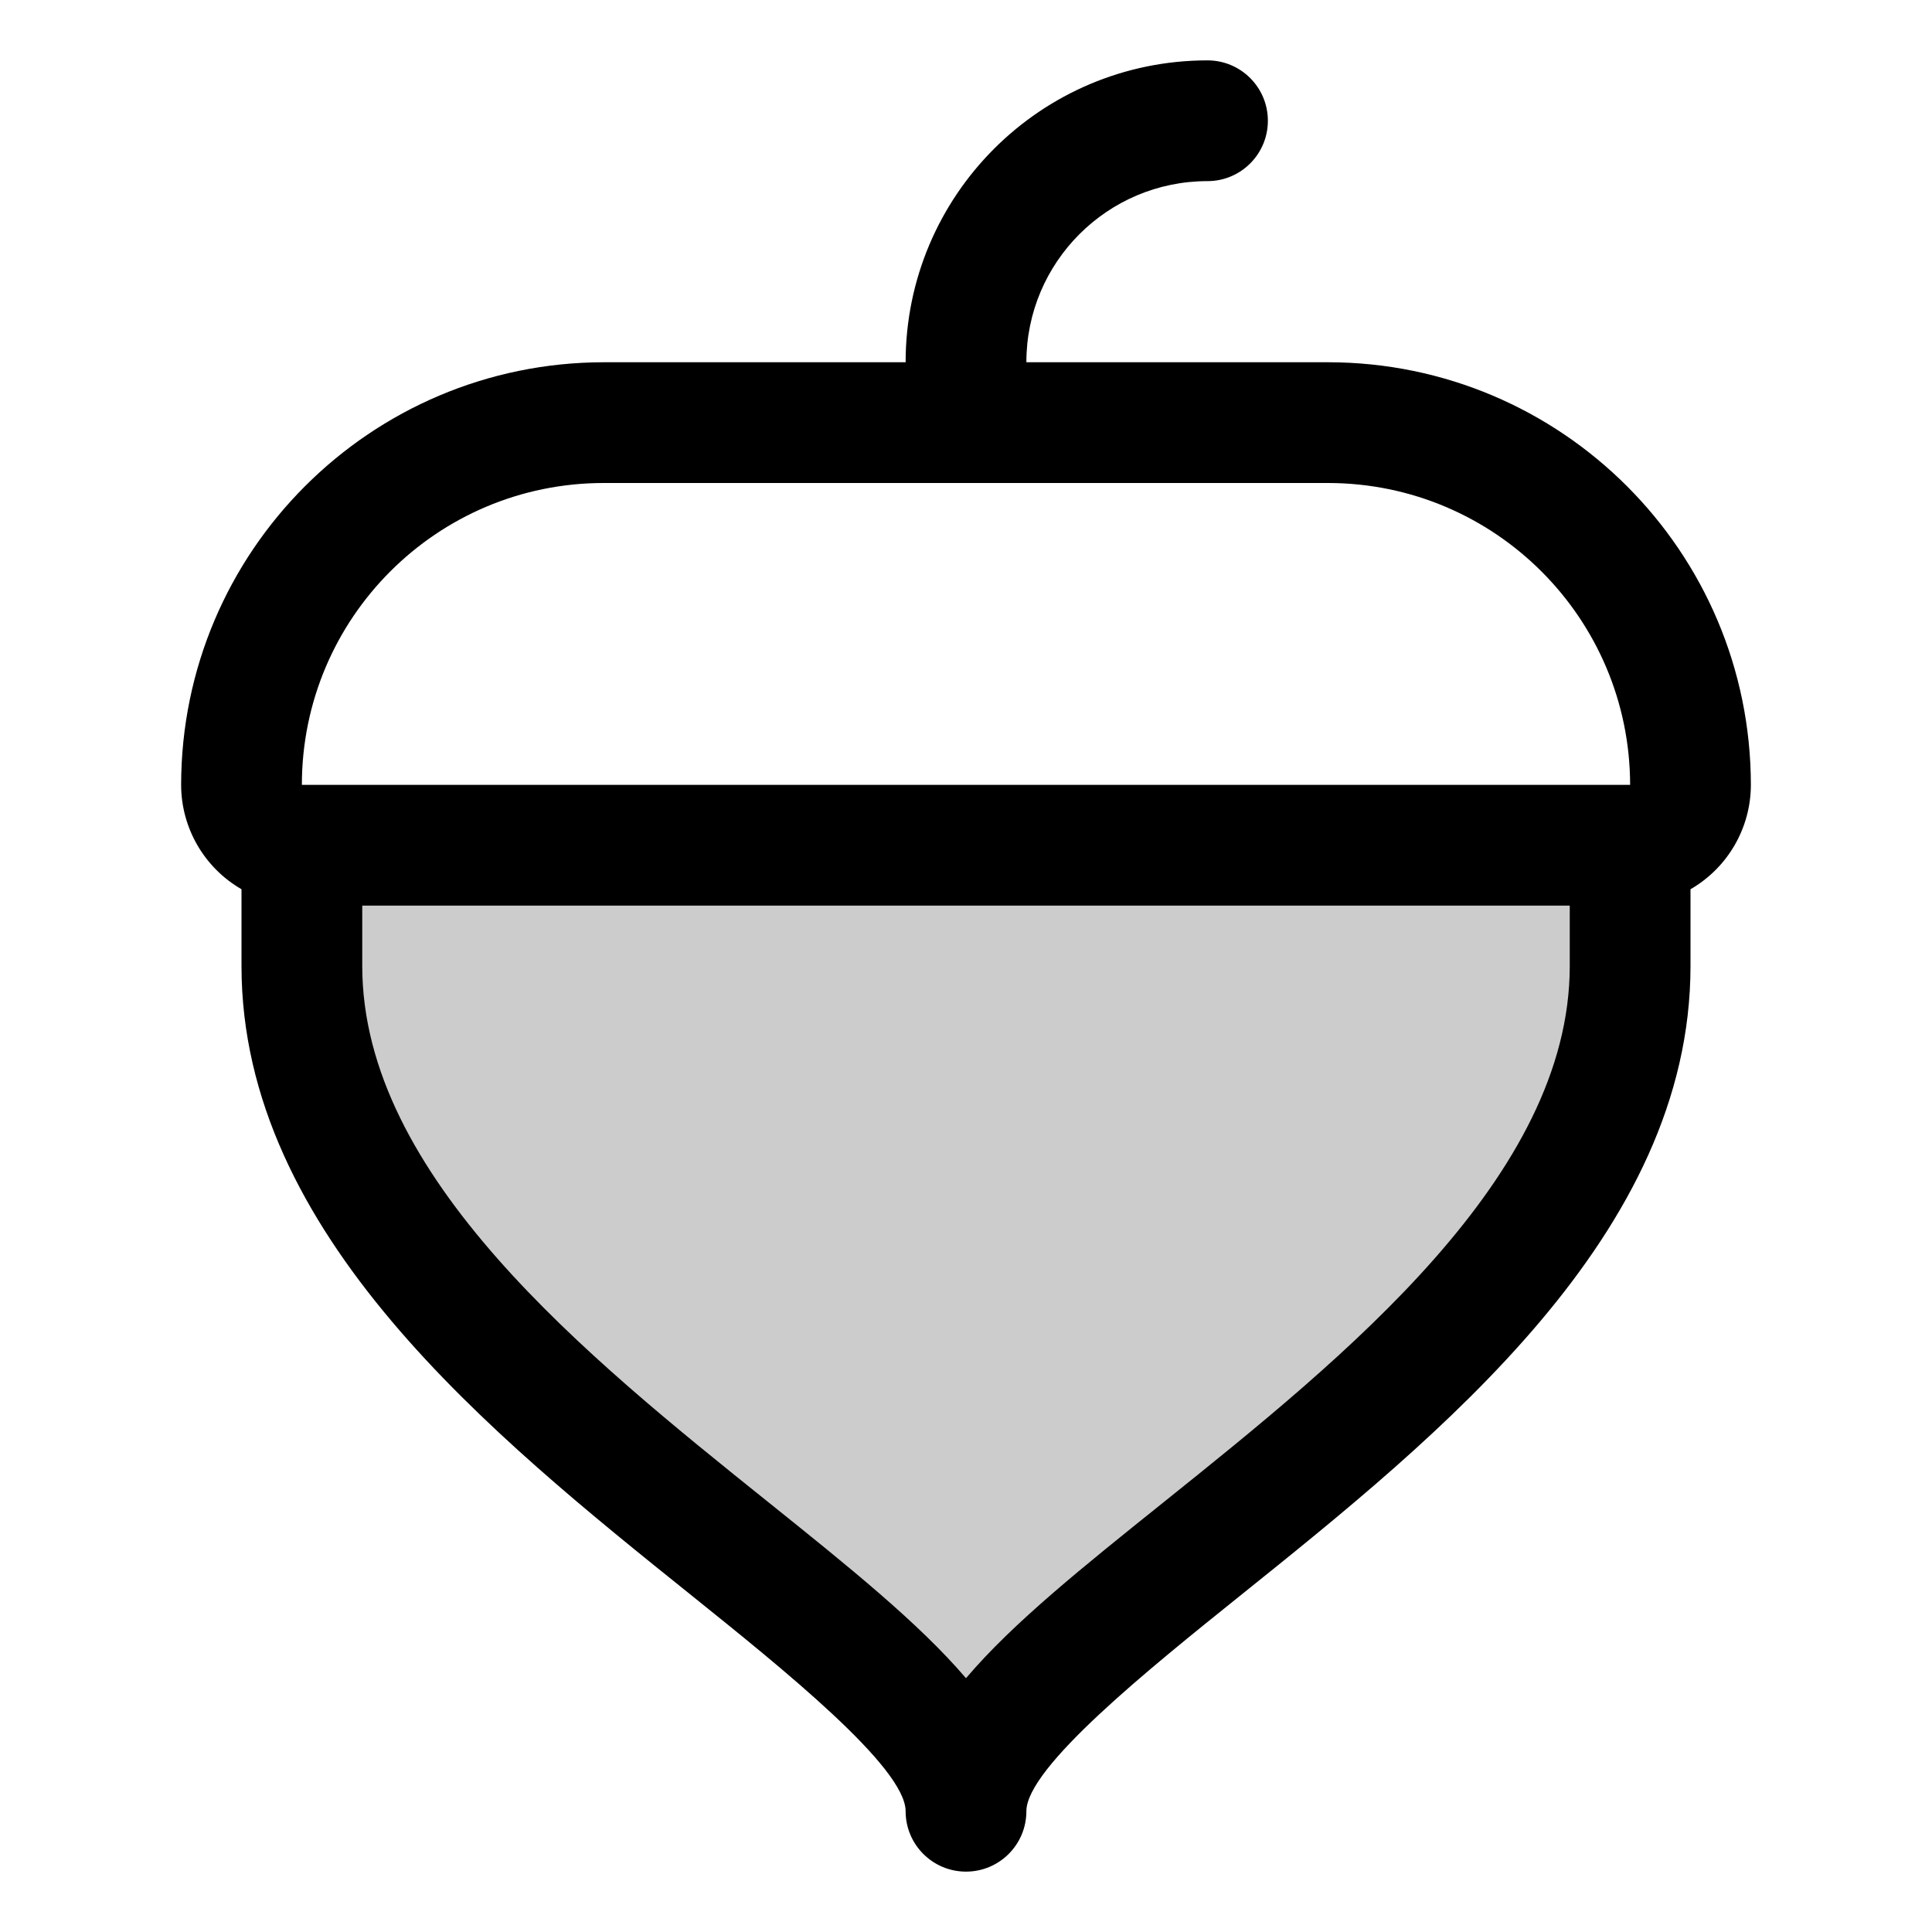
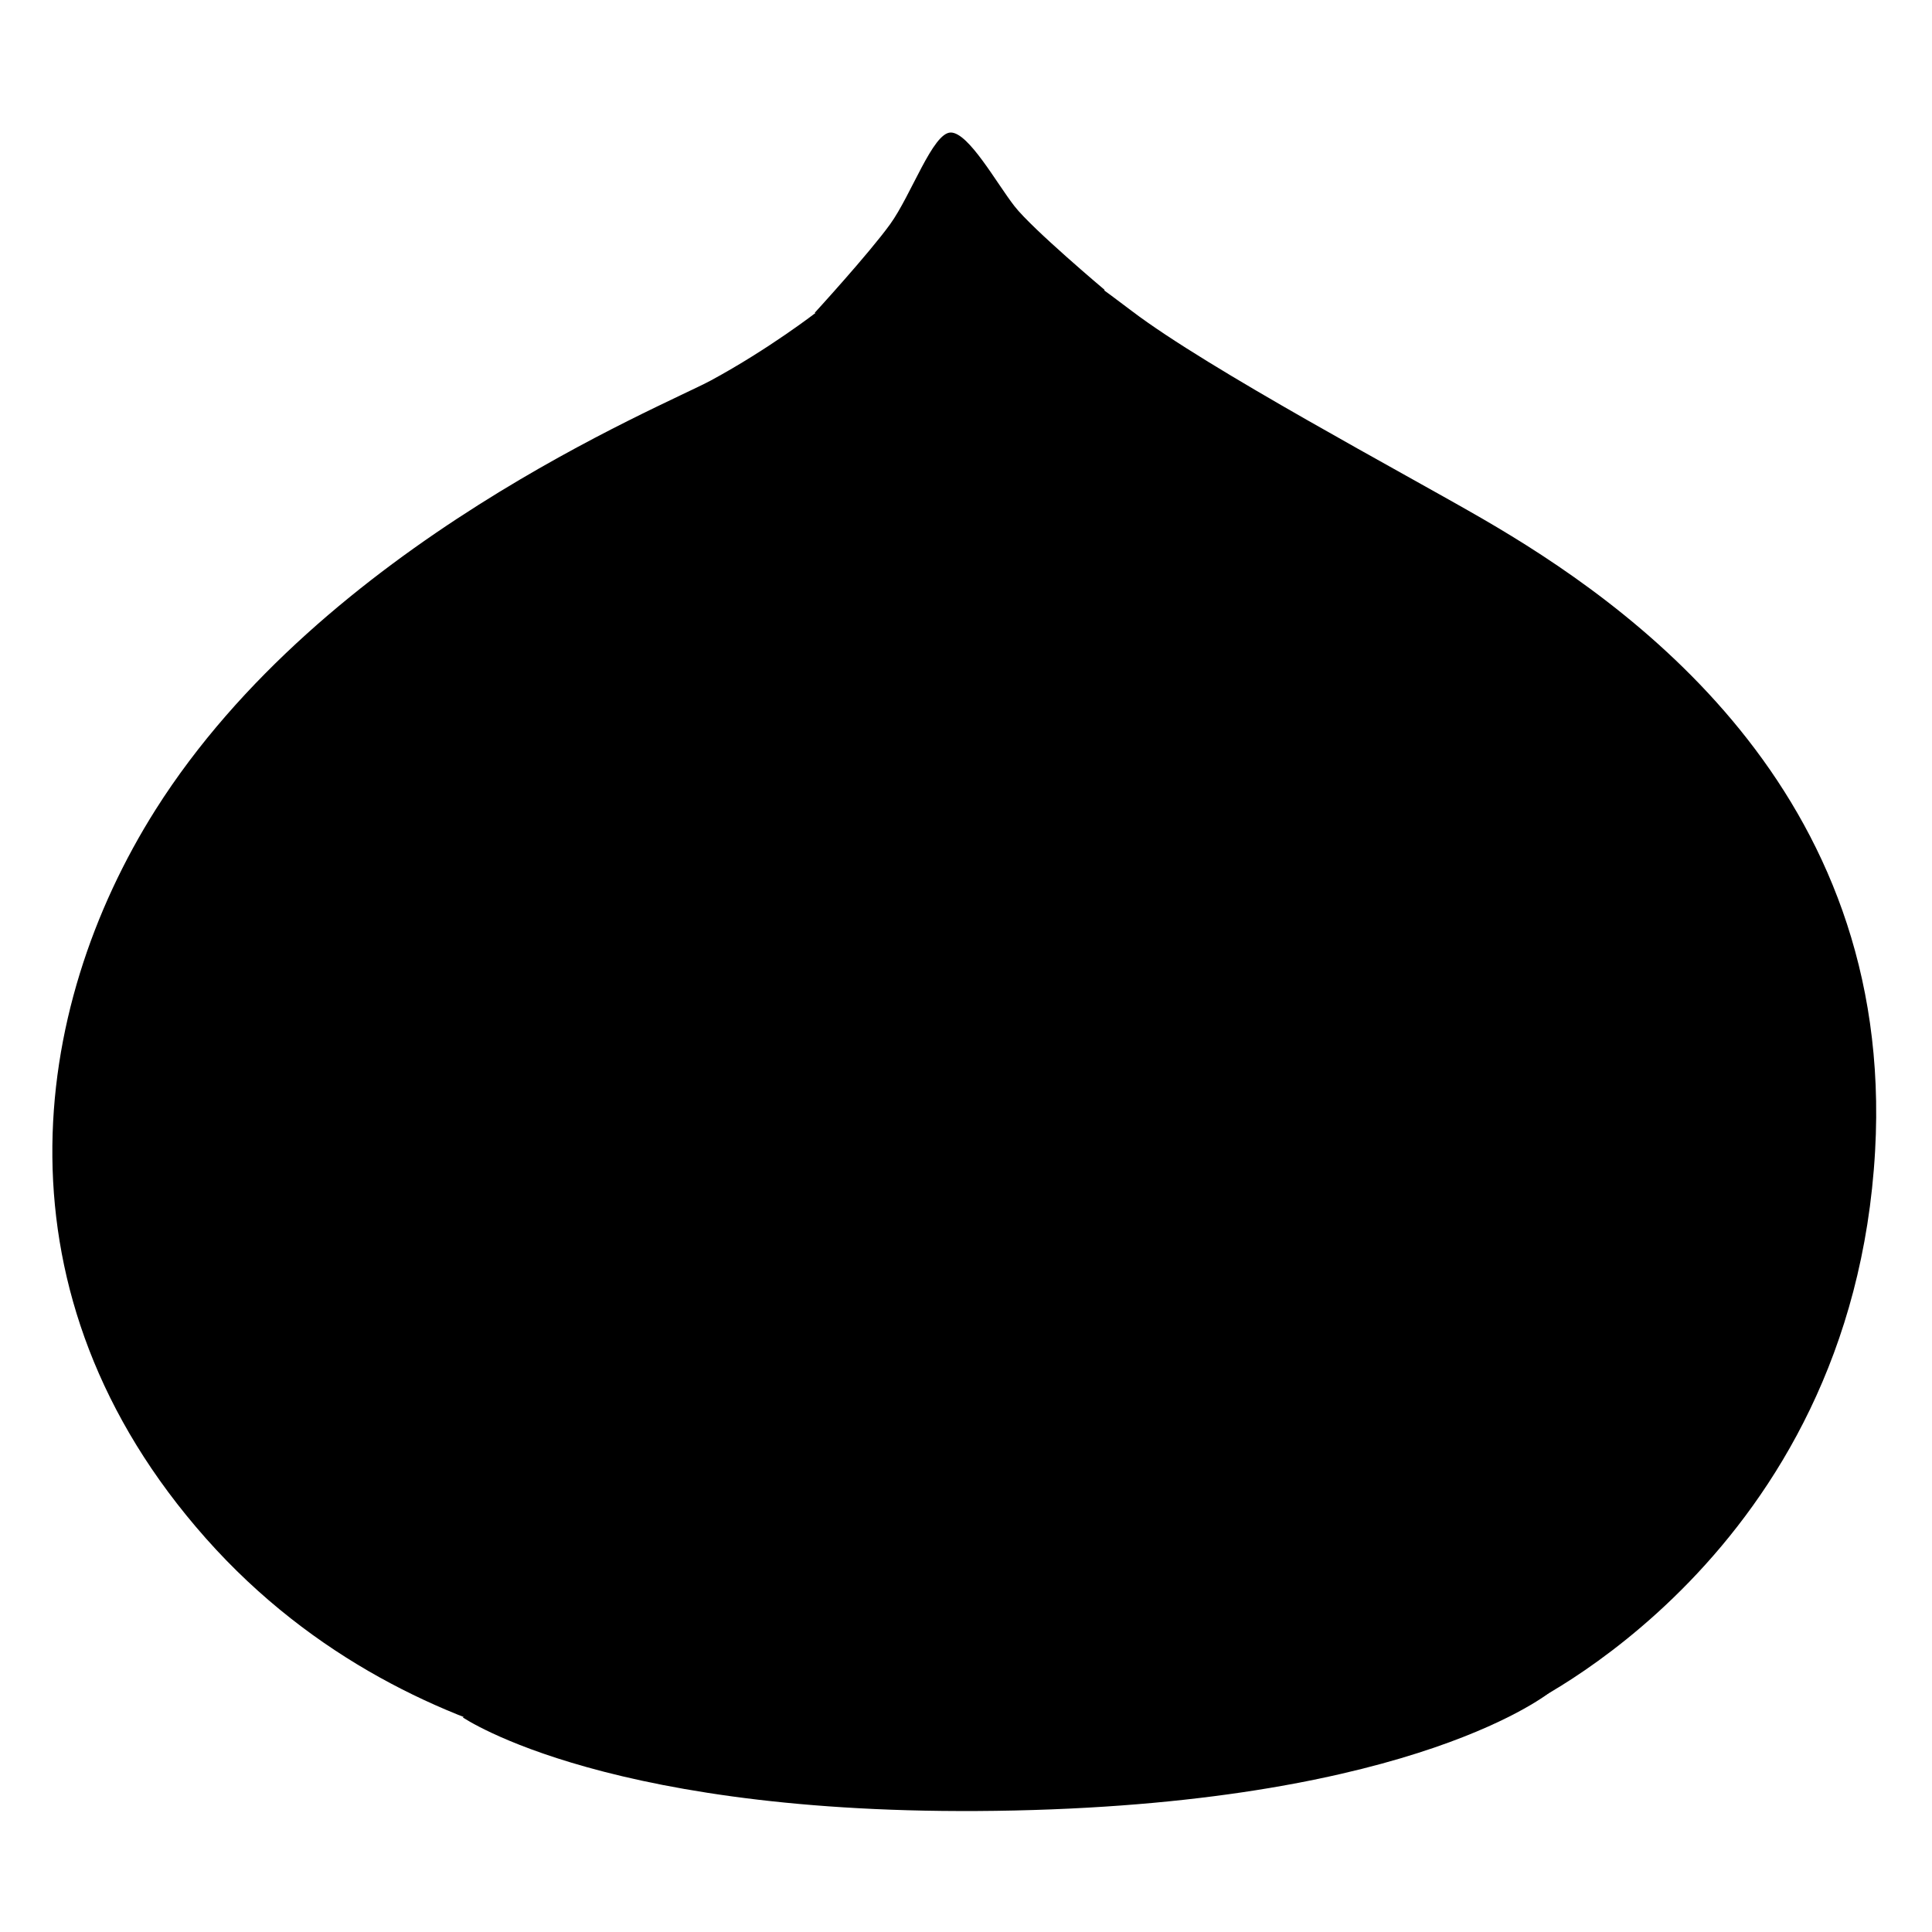
- <svg xmlns="http://www.w3.org/2000/svg" viewBox="0 0 256 256" fill="#000">
-   <path d="M216,112v16c0,53-88,88-88,112,0-24-88-59-88-112V112Z" opacity="0.2" />
-   <path d="M232,104a56.06,56.06,0,0,0-56-56H136a24,24,0,0,1,24-24,8,8,0,0,0,0-16,40,40,0,0,0-40,40H80a56.06,56.06,0,0,0-56,56,16,16,0,0,0,8,13.83V128c0,35.53,33.12,62.12,59.74,83.49C103.66,221.07,120,234.18,120,240a8,8,0,0,0,16,0c0-5.82,16.34-18.93,28.26-28.51C190.88,190.12,224,163.53,224,128V117.83A16,16,0,0,0,232,104ZM80,64h96a40.06,40.06,0,0,1,40,40H40A40,40,0,0,1,80,64Zm74.25,135c-10.62,8.52-20,16-26.25,23.37-6.25-7.32-15.63-14.85-26.25-23.37C77.8,179.79,48,155.86,48,128v-8H208v8C208,155.86,178.2,179.79,154.25,199Z" />
+ <svg xmlns="http://www.w3.org/2000/svg" viewBox="0 0 128 128">
+   <radialGradient id="SVGSbb4EzcV" cx="63.345" cy="19.241" r="79.421" gradientTransform="matrix(.00317 1 -2.5368 .00805 111.955 -44.258)" gradientUnits="userSpaceOnUse">
+     <stop offset=".348" stop-color="#000" />
+     <stop offset="1" stop-color="#000" />
+   </radialGradient>
+   <path fill="#000" d="M62.53 15.12c-3.27.16-8.43 5.56-8.43 5.56s-3.13 2.43-6.99 4.52C43.9 26.94 21.47 36 10.31 53.64C1.95 66.87-.68 85.77 13.64 101.92s34.96 15.32 34.96 15.32s24.64 1.17 34.47-.67c8.29-1.55 17.68-3.39 17.68-3.39s21.96-10.04 23.48-36.92c1.36-24.05-16.56-36.4-25.94-41.85c-5.26-3.05-18.22-9.94-23.31-13.81c-7.92-6.01-8.74-5.66-12.45-5.48" />
+   <path fill="#000" d="M64.17 27.79s3.15-3.58 4.89-5.21s4.13-3.37 4.13-3.37s-4.78-4.02-5.97-5.54s-3.04-4.89-4.23-4.89s-2.61 4.13-4.02 6.08s-4.99 5.86-4.99 5.86s3.69 1.74 5.43 3.04c1.72 1.32 4.76 4.03 4.76 4.03" />
+   <path fill="#000" d="M50.6 106.67c-8.75.2-19.94 7.11-19.94 7.11s9.81 6.76 36.56 6.17s35.54-7.89 35.54-7.89s-8.4-6.57-18.33-6.87c-8.16-.24-9.74 2.36-17.7 2.56c-7.97.2-7.37-1.28-16.13-1.08" />
+   <path fill="#000" d="M44.93 38.64C42.59 37.91 34.26 49.22 31 59.98c-2.92 9.66-2.39 18.79-.15 26.87c1.61 5.8 8.14 18.32 10.72 18.21s-6.31-12.63-6.46-28.78c-.17-18.55 3.08-22.47 5.87-28.19c1.05-2.14 5.74-8.89 3.95-9.45m16.84 7.39c-1.59 0-5.39 8.31-5.28 27.74c.09 16.3.84 25.92 4.15 28.07c2.25 1.46 1.28-22.57 1.24-27.96c-.11-12.24 2.03-27.85-.11-27.85m16.62-6.38c-1.91.9 1.01 7.3 2.7 17.86c1.06 6.66 1.91 22.12 1.12 28.86s-3.82 15.05-.34 15.16s6.85-10.56 5.95-29.87c-.89-19.32-7.65-32.84-9.43-32.01m21.69 8.09c-2.02 1.35 3.48 9.88 4.15 24.26c.67 14.37-5.17 31.11-3.14 31.11c2.02 0 7.41-12.13 8.2-24.71c.97-15.59-7.11-32.06-9.21-30.66" />
+   <path fill="#000" d="M34.61 40.56c-1.78-1.61-10.06-.17-17.76 13.13c-6.46 11.15-4 18.89.34 19.65c6.4 1.12 5.69-7.45 10.33-16.73c4.22-8.44 8.97-14.35 7.09-16.05M51 41.68c-2.46-.86-4.47 4.91-5.39 8.09c-.77 2.65-1.36 6.9 2.13 7.52c3.88.7 4.39-4.37 4.6-8.09c.17-2.91.9-6.73-1.34-7.52" />
</svg>
